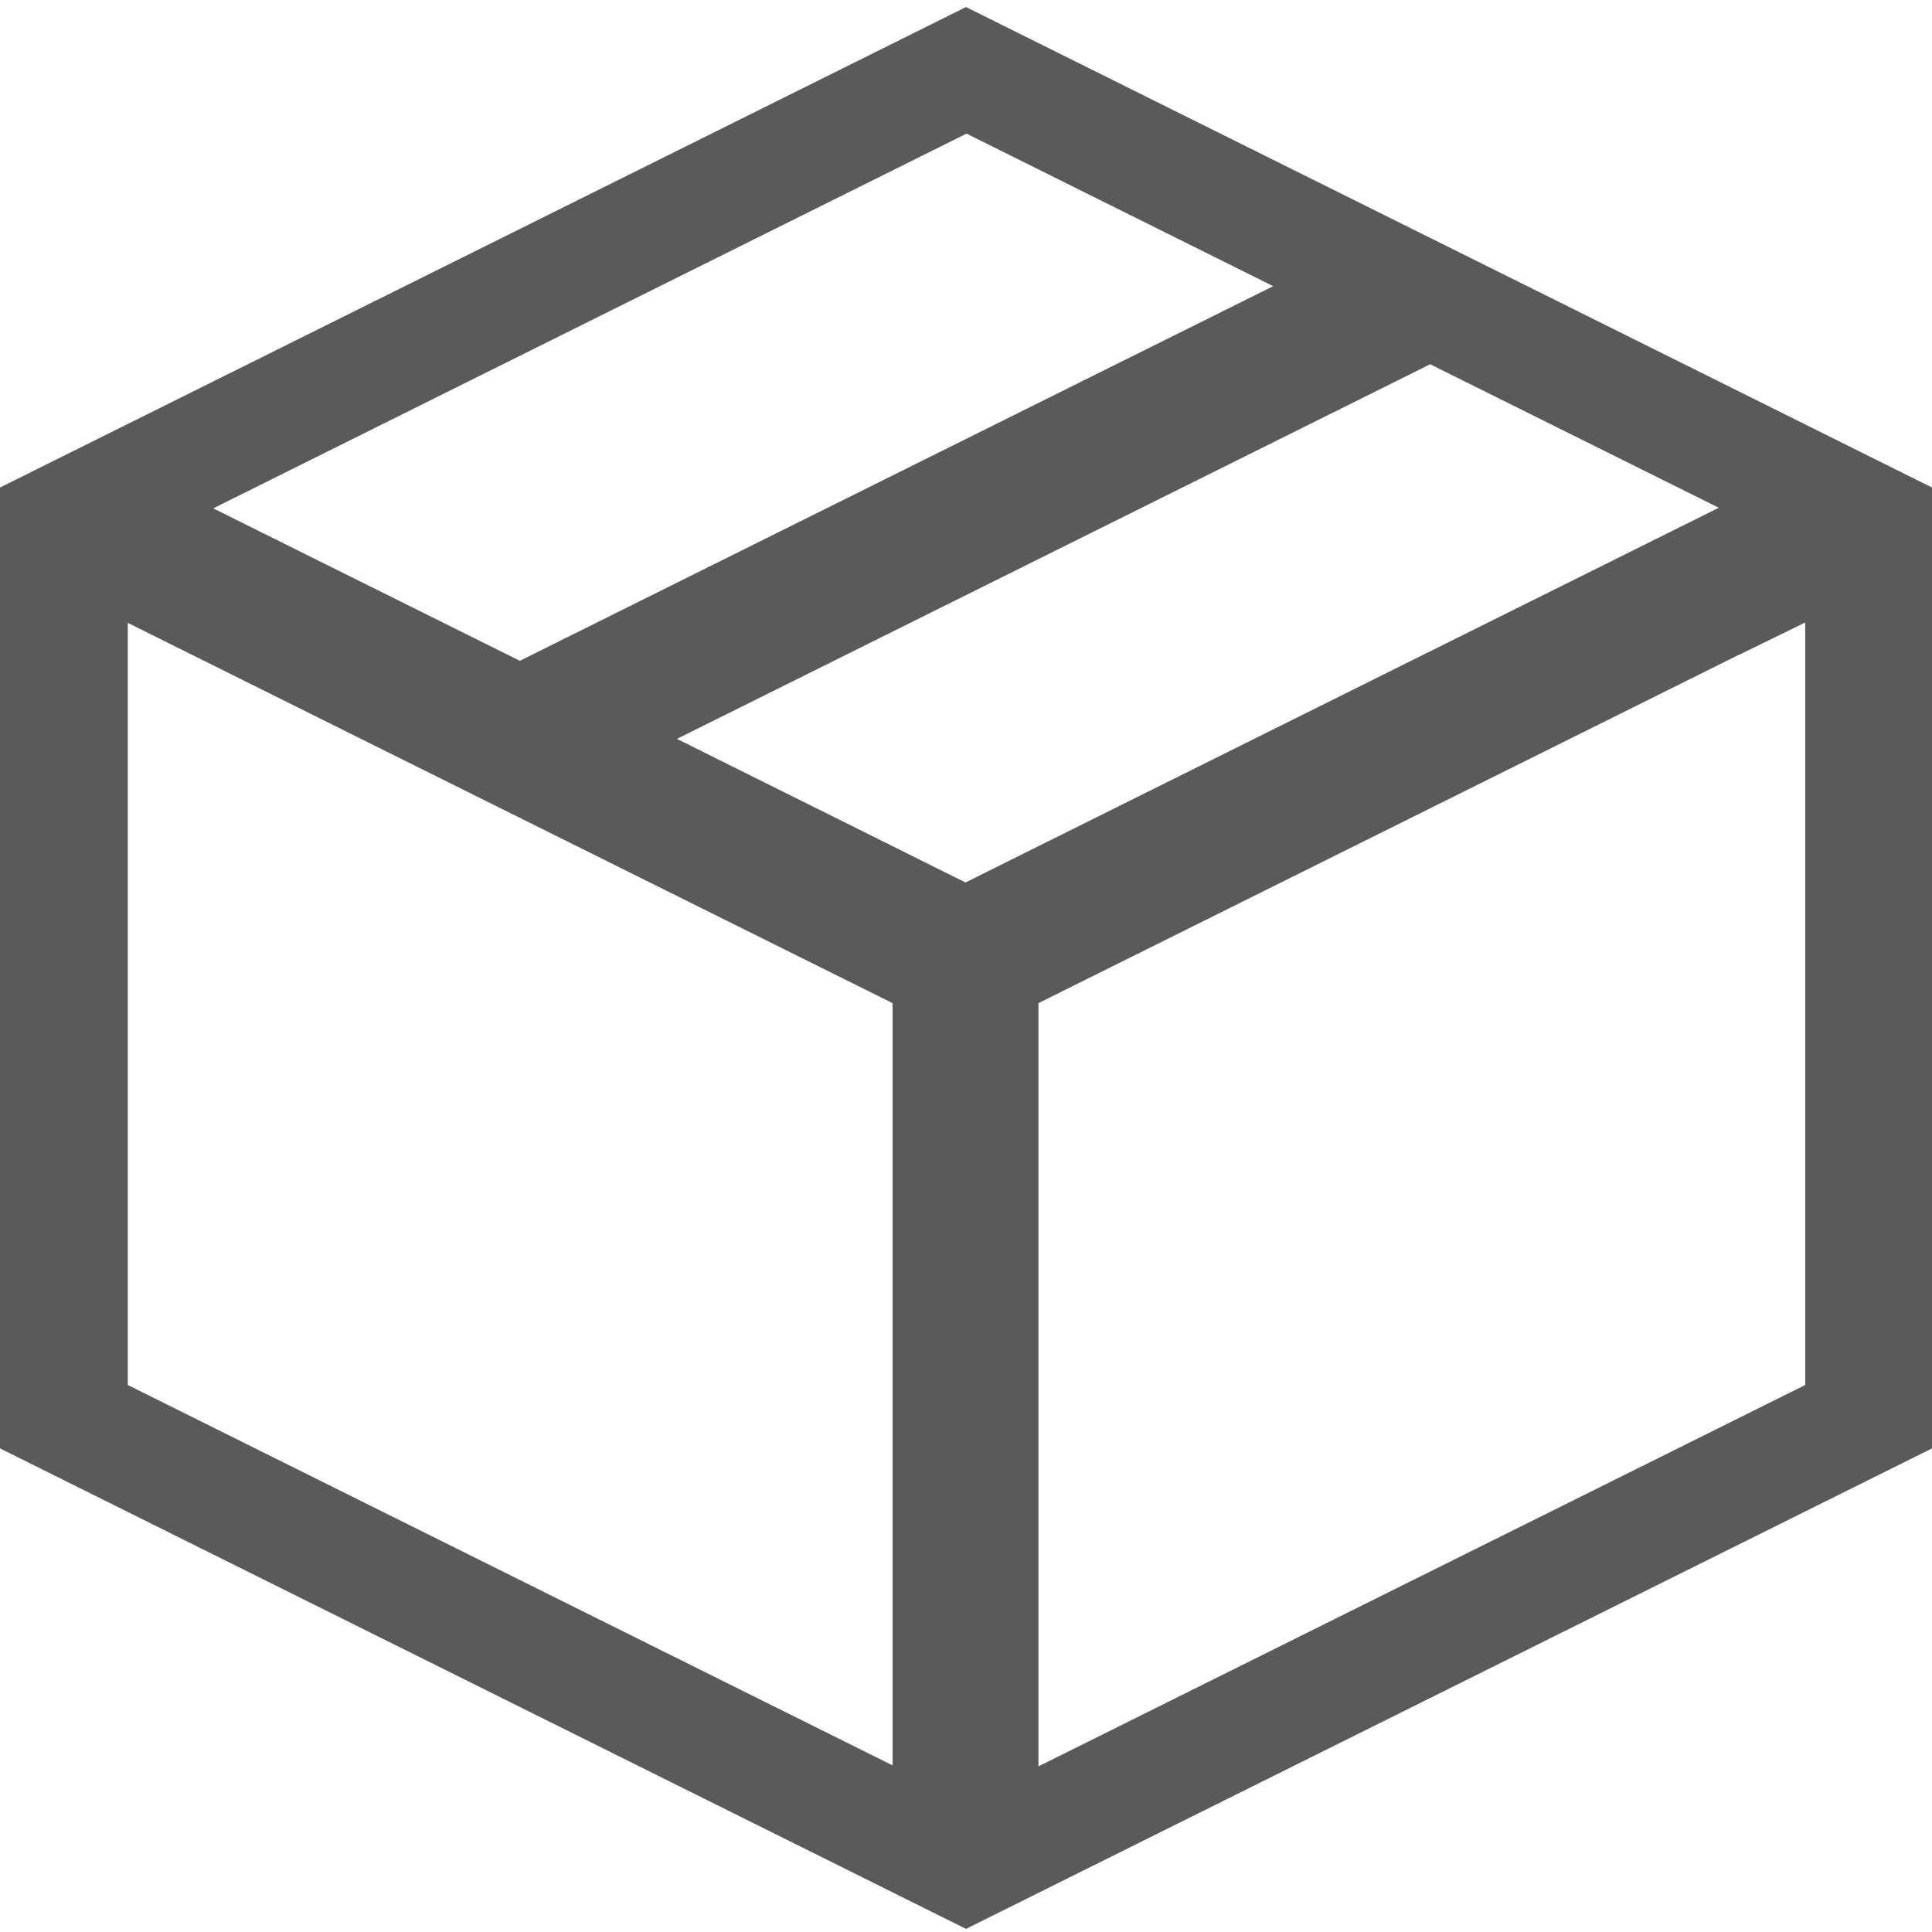
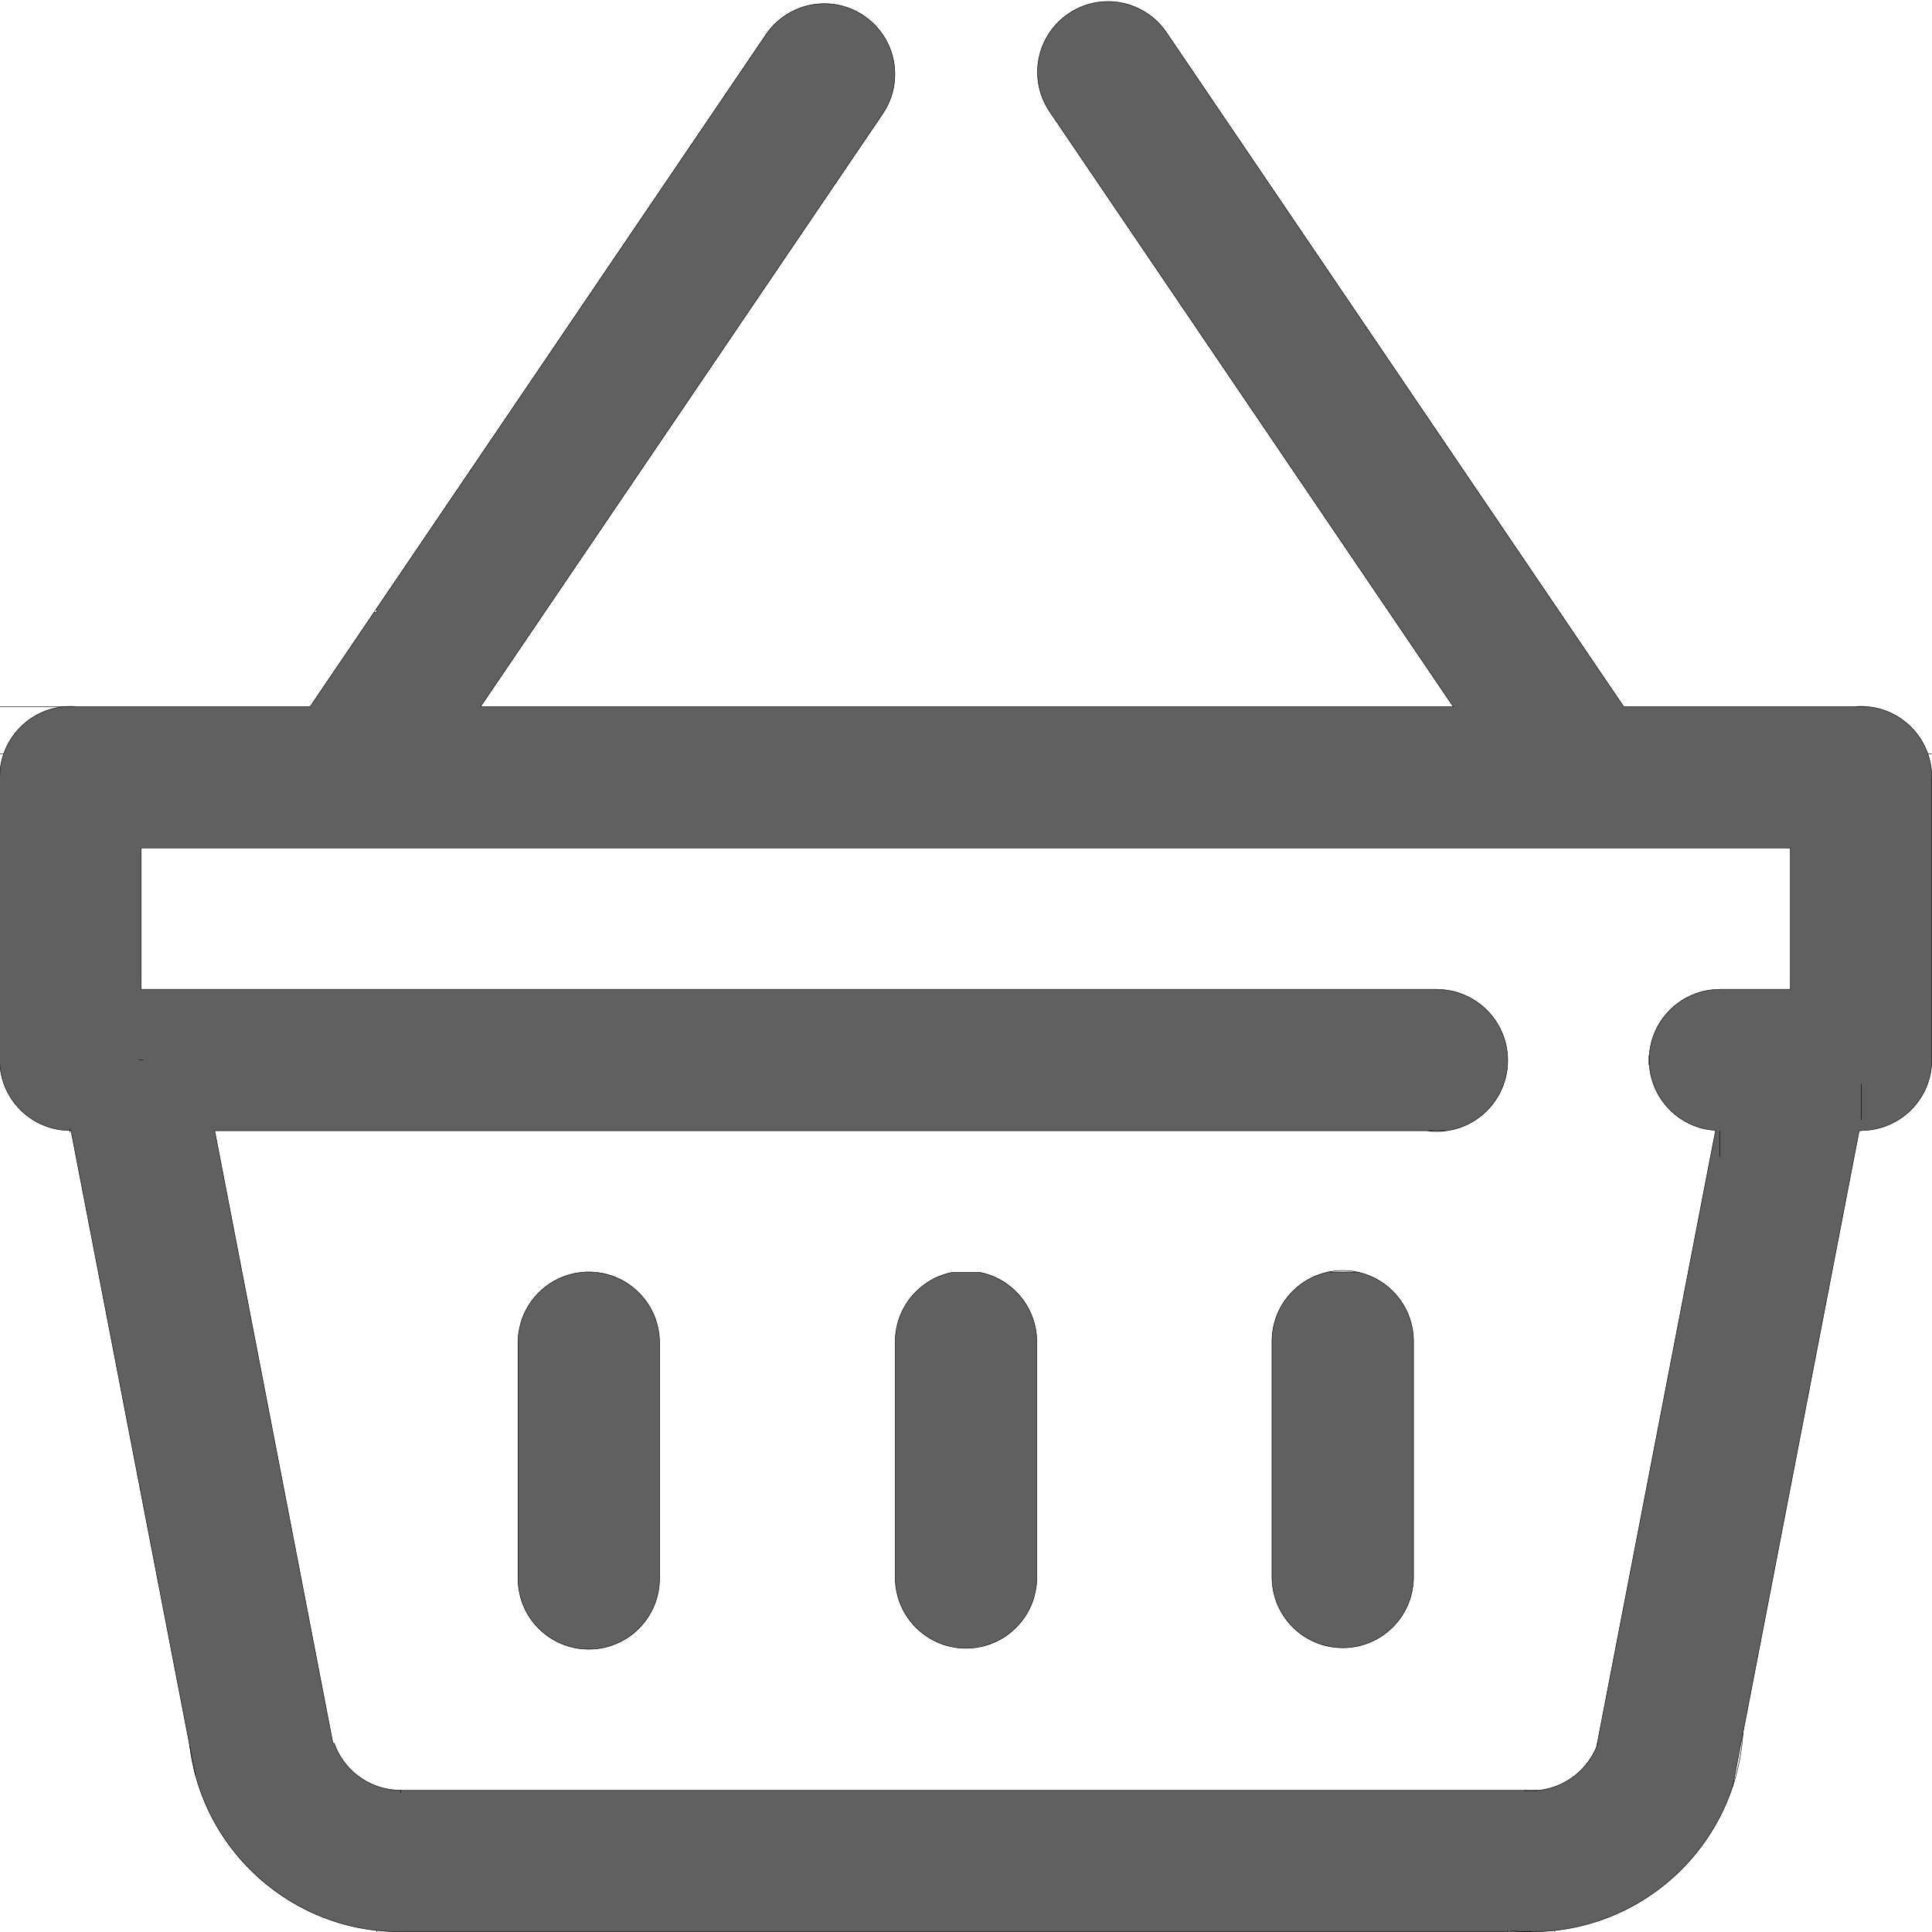
- <svg xmlns="http://www.w3.org/2000/svg" version="1.1" id="Слой_1" x="0px" y="0px" viewBox="0 0 1920 1920" style="enable-background:new 0 0 1920 1920;" xml:space="preserve">
+ <svg xmlns="http://www.w3.org/2000/svg" version="1.1" id="Слой_1" x="0px" y="0px" viewBox="0 0 4000 4000" style="enable-background:new 0 0 4000 4000;" xml:space="preserve">
  <style type="text/css">
- 	.st0{fill:#5A5A5A;}
+ 	.st0{fill:#606060;}
+ 	.st1{fill:none;stroke:#000000;stroke-miterlimit:10;}
</style>
-   <g>
-     <path class="st0" d="M1793,421.3l-245.4-122.1l-156.1-77.6L960,7L126,421.8L0,484.5v954.9l960,477.5l960-477.5V484.5L1793,421.3z    M960.5,132.8l304.8,151.6L516.6,656.7h0L211.9,505.2L960.5,132.8z M887,1754.4l-760-378V619l232.8,115.8l156.1,77.6L887,996.9   V1754.4z M959.5,877L887,840.9L672.7,734.3L1421.3,362l286.8,142.6L1032,840.9L959.5,877z M1794,1376.4l-762,379V996.9l696.1-346.2   l0.1,0.1l65.8-32.2V1376.4z" />
+   <g id="XMLID_00000057111890388837204570000016487636599126293385_">
+     <g>
+       <path class="st0" d="M829.5,3706.82h2326.34c4.66,0.45,9.38,0.68,14.16,0.68s9.5-0.23,14.16-0.68    c12.11-1.16,23.78-3.79,34.85-7.72c39.38-13.97,71.01-44.31,86.71-82.84v-0.01c0.94-2.3,1.82-4.63,2.65-6.99h-1.3l7.73-40.04    l1.7-8.73v-0.07l0.07-0.38l9.32-48.34l7.73-40.05l11.1-57.52l18.83-97.56l7.73-40.04l7.22-37.43l3.88-20.09l7.49-38.85l0.23-1.19    l10.23-52.99l0.87-4.53l7.73-40.04l5.2-26.94l5.9-30.58l7.73-40.04l11.1-57.52l7.72-40.04l11.1-57.52l7.73-40.04l11.1-57.52    l7.73-40.04l11.1-57.52l2.56-13.27l5.17-26.77l8.63-44.74l2.46-12.78l7.73-40.05l11.1-57.52l7.73-40.04l11.1-57.52l0.14-0.71    c-9.69-0.55-19.13-2.06-28.23-4.42c-4.08-1.06-8.1-2.29-12.03-3.68c-41.34-14.66-74.12-47.42-88.81-88.75    c-5.38-15.14-8.33-31.43-8.39-48.4v-0.5c0-17.06,2.93-33.44,8.3-48.66c9.81-27.74,27.77-51.64,50.99-68.82    c11.47-8.48,24.22-15.31,37.91-20.17c15.26-5.41,31.68-8.35,48.8-8.35v-0.22h146.32V1755.6H292.18v292.68H2974.5v0.22    c81.19,0,147,65.81,147,147c0,73.95-54.59,135.13-125.67,145.46h-42.66H444.48l18.83,97.56l18.82,97.57l5.17,26.77l13.66,70.79    l18.83,97.56l18.83,97.56l18.82,97.56l18.83,97.56l8.6,44.57l10.23,52.99l11.6,60.13l7.22,37.43l37.66,195.12l18.82,97.57    l12.03,62.32l6.8,35.24h2.61c14.58,41.16,47.1,73.83,88.15,88.63c15.46,5.57,32.13,8.61,49.51,8.61V3706.82z M144.5,2340.49    c-16.62-0.1-32.58-2.99-47.44-8.21c-41.51-14.6-74.44-47.43-89.17-88.88c-5.43-15.29-8.39-31.75-8.39-48.9V1609    c0-17.01,2.9-33.33,8.22-48.52c14.65-41.74,47.66-74.84,89.34-89.61c12.01-4.25,24.74-6.98,37.96-7.96h21.96h485.18l40.27-59.38    l25.9-38.18l66.17-97.56h5.49v-8.09l60.69-89.47l36.87-54.36l29.3-43.2l66.18-97.56h2.08v-3.07l64.09-94.49l33.47-49.34    l32.71-48.22l64.85-95.61l1.32-1.95l66.17-97.56l30.07-44.33l36.11-53.24l61.45-90.59l4.73-6.97l66.17-97.56l26.66-39.3    l39.52-58.26l58.05-85.59l8.12-11.97l17.23-25.4c18.21-26.85,43.79-45.71,72.21-55.72c15.64-5.51,32.15-8.34,48.76-8.34    c16.41,0,32.92,2.76,48.8,8.43c11.42,4.06,22.52,9.64,33.02,16.76c24.32,16.5,42.09,39.04,52.66,64.27    c12.82,30.58,15.05,65.1,5.55,97.56c-4.16,14.21-10.58,28.03-19.34,40.95l-38.4,56.61l-33.49,49.38l-32.68,48.18l-64.88,95.65    l-1.3,1.91l-66.18,97.57l-30.08,44.35l-36.09,53.21l-61.48,90.64l-4.7,6.92l-66.17,97.56l-26.69,39.35l-39.49,58.21l-58.07,85.62    l-8.1,11.94l-66.17,97.56l-23.29,34.33l-42.89,63.23l-54.67,80.6l-11.5,16.96l-66.18,97.56h2013.78l-66.18-97.56l-16.26-23.98    l-49.91-73.58l-47.65-70.25l-18.52-27.31l-66.18-97.56l-12.86-18.96l-53.31-78.6l-44.25-65.24l-21.92-32.32l-66.18-97.56    l-9.46-13.95l-56.71-83.61l-40.86-60.24l-25.32-37.32l-66.18-97.57l-6.06-8.94l-60.11-88.62l-37.45-55.21l-28.72-42.35l-41.38-61    c-7.86-11.58-13.83-23.89-17.97-36.56c-10.55-32.18-9.36-66.69,2.42-97.56c10.3-27,28.69-51.21,54.42-68.66    c9.95-6.75,20.44-12.11,31.23-16.11c16.43-6.11,33.56-9.08,50.59-9.08c15.98,0,31.86,2.62,46.97,7.72    c29.13,9.84,55.4,28.93,73.99,56.34l20.21,29.79l3.36,4.96l62.81,92.6l34.76,51.25l31.41,46.31l66.15,97.52v0.04h0.03l66.17,97.56    l31.36,46.23l34.82,51.34l62.74,92.49v5.07h3.44l66.17,97.56l27.95,41.21l38.22,56.35l59.34,87.48l6.84,10.08l66.17,97.56    l24.55,36.19l41.62,61.37l55.94,82.47l10.24,15.09l66.17,97.56l21.15,31.18l45.03,66.38h480.42h21.96    c13.22,0.98,25.95,3.71,37.96,7.96c41.68,14.77,74.69,47.87,89.34,89.61c5.32,15.19,8.22,31.51,8.22,48.52v585.5    c0,17.15-2.97,33.61-8.42,48.9c-14.74,41.34-47.64,74.1-89.14,88.76c-15.15,5.35-31.46,8.28-48.44,8.34v0.46h-4.29l-11.1,57.52    l-7.73,40.04l-11.1,57.52l-7.73,40.05l-7.17,37.16l-3.93,20.36l-7.72,40.04l-2.15,11.12l-8.95,46.4l-7.73,40.04l-11.1,57.52    l-7.73,40.04l-11.1,57.52l-7.72,40.04l-11.1,57.52l-7.73,40.04l-10.6,54.93l-0.5,2.59l-7.73,40.04l-5.57,28.87l-5.53,28.65    l-7.72,40.04l-11.1,57.52l-7.73,40.04l-11.1,57.52l-7.73,40.04l-11.1,57.52l-7.73,40.05l-11.1,57.52l-2.92,15.13l-0.57,2.97v0.03    l-4.24,21.91l-8.99,46.62l-2.1,10.9l-0.85,4.36l-0.01,0.05v0.02l-5.44,28.18l-0.01,0.03l-0.01,0.03    c-0.81,2.47-1.65,4.93-2.52,7.37c-12.27,34.74-28.8,67.47-48.95,97.56c-7.46,11.16-15.43,21.96-23.87,32.36    c-19.4,23.95-41.29,45.81-65.25,65.2c-10.39,8.41-21.18,16.36-32.32,23.8c-30.1,20.12-62.83,36.62-97.56,48.87    c-26.88,9.48-54.97,16.42-83.97,20.53c-4.51,0.64-9.04,1.21-13.59,1.7c-15.93,1.76-32.11,2.66-48.51,2.66    c-16.58,0-32.95-0.92-49.05-2.71v2.71H828.5c-16.4,0-32.58-0.9-48.51-2.66c-5.49-0.59-10.95-1.3-16.37-2.11    c-28.01-4.14-55.17-10.94-81.19-20.12c-34.73-12.25-67.46-28.75-97.56-48.87c-11.14-7.44-21.93-15.39-32.32-23.8    c-23.96-19.39-45.85-41.25-65.25-65.2c-8.44-10.4-16.41-21.2-23.87-32.36c-20.15-30.09-36.68-62.82-48.95-97.56    c-3.78-10.69-7.16-21.57-10.11-32.63l-0.01-0.05v-0.01l-11.66-60.44v-0.02l-0.01-0.05c-0.18-1.45-0.35-2.9-0.51-4.36h-0.34    l-2.1-10.9l-16.72-86.66l-18.83-97.57l-18.83-97.56l-18.83-97.56l-18.82-97.56l-5.53-28.65l-13.3-68.91l-18.83-97.56l-18.82-97.56    l-18.83-97.56l-18.83-97.56l-8.95-46.4l-9.87-51.16l-18.83-97.57l-18.83-97.56h-2.59V2340.49z" />
+       <path class="st0" d="M1267.79,2641.82c20.83,7.36,39.5,19.29,54.8,34.59c15.3,15.3,27.23,33.97,34.59,54.8    c4.69,13.29,7.52,27.45,8.17,42.19v501.2c-0.65,14.65-3.45,28.74-8.09,41.97c-14.67,41.76-47.74,74.88-89.47,89.61    c-8.29,2.92-16.91,5.13-25.8,6.52c-4.14,0.66-8.33,1.14-12.58,1.43h-20.82c-13.36-0.93-26.23-3.66-38.36-7.94    c-41.74-14.73-74.82-47.85-89.49-89.62c-4.59-13.08-7.38-27.02-8.07-41.5v-502.14c0.69-14.57,3.51-28.57,8.15-41.72    c14.71-41.67,47.74-74.69,89.41-89.4c13.28-4.68,27.44-7.51,42.17-8.16h13.2C1240.34,2634.3,1254.5,2637.13,1267.79,2641.82z" />
+       <path class="st0" d="M2919.2,2731.21c4.04,12.27,6.49,25.25,7.13,38.72v502.14c-0.74,15.6-3.92,30.56-9.17,44.5    c-15.17,40.36-47.65,72.24-88.39,86.62c-15.26,5.38-31.67,8.31-48.77,8.31c-7.47,0-14.81-0.56-21.97-1.64    c-9.25-1.39-18.22-3.64-26.82-6.68c-40.73-14.38-73.2-46.26-88.37-86.61c-5.3-14.08-8.49-29.2-9.19-44.97v-501.2    c0.6-13.63,3.07-26.78,7.15-39.19c14.16-43.08,47.76-77.33,90.41-92.39c5.98-2.11,12.14-3.84,18.44-5.17h60.7    c6.3,1.32,12.45,3.06,18.42,5.16c20.84,7.36,39.51,19.29,54.82,34.6C2899.62,2689.44,2911.95,2709.17,2919.2,2731.21z" />
+       <path class="st0" d="M2030.35,2634.65c5.7,1.2,11.28,2.73,16.72,4.58c0.59,0.19,1.18,0.39,1.77,0.6    c20.81,7.36,39.46,19.29,54.75,34.58c16.03,16.03,28.36,35.76,35.61,57.8c4.21,12.79,6.7,26.36,7.2,40.44v498.7    c-0.58,16.22-3.8,31.77-9.24,46.22c-15.03,39.97-47.04,71.63-87.23,86.2c-0.55-0.18-1.1-0.37-1.65-0.56v1.15    c-15.12,5.27-31.36,8.14-48.28,8.14c-17.08,0-33.48-2.92-48.72-8.29c-0.19-0.07-0.38-0.13-0.56-0.2    c-40.5-14.46-72.77-46.26-87.88-86.44c-0.12-0.33-0.25-0.66-0.37-1c-4.92-13.36-7.95-27.64-8.75-42.52v-504.1    c0.71-13.11,3.14-25.77,7.08-37.74c0.11-0.34,0.22-0.67,0.34-1c14.29-42.44,47.49-76.19,89.58-91.22c0.18-0.07,0.37-0.13,0.56-0.2    c5.96-2.09,12.09-3.82,18.37-5.14H2030.35z" />
+     </g>
+     <g>
+       <line class="st1" x1="3170.5" y1="3999.5" x2="3121.45" y2="3999.5" />
+       <line class="st1" x1="3184.16" y1="3706.82" x2="3155.84" y2="3706.82" />
+       <line class="st1" x1="3999.5" y1="1560.48" x2="3991.28" y2="1560.48" />
+       <line class="st1" x1="7.72" y1="1560.48" x2="-0.5" y2="1560.48" />
+       <polyline class="st1" points="135.02,1462.91 97.06,1462.91 -0.5,1462.91   " />
+       <line class="st1" x1="3219.01" y1="3999.5" x2="3219.01" y2="3996.84" />
+       <line class="st1" x1="779.99" y1="3999.5" x2="779.99" y2="3996.84" />
+       <path class="st1" d="M135.02,1462.91c3.62-0.27,7.29-0.41,10.98-0.41s7.36,0.14,10.98,0.41" />
+       <path class="st1" d="M3842.02,1462.91c3.62-0.27,7.29-0.41,10.98-0.41s7.36,0.14,10.98,0.41" />
+       <path class="st1" d="M3414.5,2195c0,3.5-0.12,6.97-0.37,10.41v-20.82c0.24,3.28,0.36,6.58,0.37,9.91" />
+       <path class="st1" d="M404.36,3674.13c-5.26-19.64-9.18-39.82-11.66-60.44" />
+       <path class="st1" d="M3608.69,3587.35c-0.44,7.36-1.07,14.66-1.87,21.91c-3.44,31.14-10.14,61.3-19.76,90.13" />
+       <line class="st1" x1="296.5" y1="2194.5" x2="292.18" y2="2194.5" />
+       <line class="st1" x1="291.5" y1="2194.5" x2="287.5" y2="2194.5" />
+       <line class="st1" x1="144.5" y1="2344.5" x2="144.5" y2="2340.96" />
+       <line class="st1" x1="144.5" y1="2340.49" x2="144.5" y2="2336.5" />
+       <path class="st1" d="M392.69,3613.62l0.01,0.05v0.02l11.66,60.44v0.01l0.01,0.05c2.95,11.06,6.33,21.94,10.11,32.63    c12.27,34.74,28.8,67.47,48.95,97.56c7.46,11.16,15.43,21.96,23.87,32.36c19.4,23.95,41.29,45.81,65.25,65.2    c10.39,8.41,21.18,16.36,32.32,23.8c30.1,20.12,62.83,36.62,97.56,48.87c26.02,9.18,53.18,15.98,81.19,20.12    c5.42,0.81,10.88,1.52,16.37,2.11c15.93,1.76,32.11,2.66,48.51,2.66h2292.95v-2.71c16.1,1.79,32.47,2.71,49.05,2.71    c16.4,0,32.58-0.9,48.51-2.66c4.55-0.49,9.08-1.06,13.59-1.7c29-4.11,57.09-11.05,83.97-20.53    c34.73-12.25,67.46-28.75,97.56-48.87c11.14-7.44,21.93-15.39,32.32-23.8c23.96-19.39,45.85-41.25,65.25-65.2    c8.44-10.4,16.41-21.2,23.87-32.36c20.15-30.09,36.68-62.82,48.95-97.56c0.87-2.44,1.71-4.9,2.52-7.37l0.01-0.03l0.01-0.03    l5.44-28.18v-0.02l0.01-0.05l0.85-4.36l2.1-10.9l8.99-46.62l4.24-21.91v-0.03l0.57-2.97l2.92-15.13l11.1-57.52l7.73-40.05    l11.1-57.52l7.73-40.04l11.1-57.52l7.73-40.04l11.1-57.52l7.72-40.04l5.53-28.65l5.57-28.87l7.73-40.04l0.5-2.59l10.6-54.93    l7.73-40.04l11.1-57.52l7.72-40.04l11.1-57.52l7.73-40.04l11.1-57.52l7.73-40.04l8.95-46.4l2.15-11.12l7.72-40.04l3.93-20.36    l7.17-37.16l7.73-40.05l11.1-57.52l7.73-40.04l11.1-57.52h4.29v-0.46c16.98-0.06,33.29-2.99,48.44-8.34    c41.5-14.66,74.4-47.42,89.14-88.76c5.45-15.29,8.42-31.75,8.42-48.9V1609c0-17.01-2.9-33.33-8.22-48.52    c-14.65-41.74-47.66-74.84-89.34-89.61c-12.01-4.25-24.74-6.98-37.96-7.96h-21.96H3361.6l-45.03-66.38l-21.15-31.18l-66.17-97.56    l-10.24-15.09l-55.94-82.47l-41.62-61.37l-24.55-36.19l-66.17-97.56l-6.84-10.08l-59.34-87.48l-38.22-56.35l-27.95-41.21    l-66.17-97.56" />
+       <path class="st1" d="M774.5,1267.79l-66.17,97.56l-25.9,38.18l-40.27,59.38H156.98h-21.96c-13.22,0.98-25.95,3.71-37.96,7.96    c-41.68,14.77-74.69,47.87-89.34,89.61C2.4,1575.67-0.5,1591.99-0.5,1609v585.5c0,17.15,2.96,33.61,8.39,48.9    c14.73,41.45,47.66,74.28,89.17,88.88c14.86,5.22,30.82,8.11,47.44,8.21v0.47h2.59l18.83,97.56l18.83,97.57l9.87,51.16l8.95,46.4    l18.83,97.56l18.83,97.56l18.82,97.56l18.83,97.56l13.3,68.91l5.53,28.65l18.82,97.56l18.83,97.56l18.83,97.56l18.83,97.57    l16.72,86.66l2.1,10.9" />
+       <polyline class="st1" points="973.03,975.11 906.85,1072.67 877.55,1115.87 840.68,1170.23 779.99,1259.7   " />
+       <path class="st1" d="M2633.65,389.7l-66.15-97.52l-31.41-46.31l-34.76-51.25l-62.81-92.6l-3.36-4.96l-20.21-29.79    c-18.59-27.41-44.86-46.5-73.99-56.34c-15.11-5.1-30.99-7.72-46.97-7.72c-17.03,0-34.16,2.97-50.59,9.08    c-10.79,4-21.28,9.36-31.23,16.11c-25.73,17.45-44.12,41.66-54.42,68.66c-11.78,30.87-12.97,65.38-2.42,97.56    c4.14,12.67,10.11,24.98,17.97,36.56l41.38,61l28.72,42.35l37.45,55.21l60.11,88.62l6.06,8.94l66.18,97.57l25.32,37.32    l40.86,60.24l56.71,83.61l9.46,13.95l66.18,97.56l21.92,32.32l44.25,65.24l53.31,78.6l12.86,18.96l66.18,97.56l18.52,27.31    l47.65,70.25l49.91,73.58l16.26,23.98l66.18,97.56H994.99l66.18-97.56l11.5-16.96l54.67-80.6l42.89-63.23l23.29-34.33l66.17-97.56    l8.1-11.94l58.07-85.62l39.49-58.21l26.69-39.35l66.17-97.56l4.7-6.92l61.48-90.64l36.09-53.21l30.08-44.35l66.18-97.57l1.3-1.91    l64.88-95.65l32.68-48.18l33.49-49.38l38.4-56.61c8.76-12.92,15.18-26.74,19.34-40.95c9.5-32.46,7.27-66.98-5.55-97.56    c-10.57-25.23-28.34-47.77-52.66-64.27c-10.5-7.12-21.6-12.7-33.02-16.76c-15.88-5.67-32.39-8.43-48.8-8.43    c-16.61,0-33.12,2.83-48.76,8.34c-28.42,10.01-54,28.87-72.21,55.72l-17.23,25.4l-8.12,11.97l-58.05,85.59l-39.52,58.26    l-26.66,39.3l-66.17,97.56l-4.73,6.97l-61.45,90.59l-36.11,53.24l-30.07,44.33l-66.17,97.56l-1.32,1.95l-64.85,95.61l-32.71,48.22    l-33.47,49.34l-64.09,94.49" />
+       <polyline class="st1" points="2828.77,677.36 2766.03,584.87 2731.21,533.53 2699.85,487.3 2633.68,389.74   " />
+       <path class="st1" d="M3305.72,3616.25v0.01c-15.7,38.53-47.33,68.87-86.71,82.84c-11.07,3.93-22.74,6.56-34.85,7.72    c-4.66,0.45-9.38,0.68-14.16,0.68s-9.5-0.23-14.16-0.68H829.5v-0.32c-17.38,0-34.05-3.04-49.51-8.61    c-41.05-14.8-73.57-47.47-88.15-88.63h-2.61l-6.8-35.24l-12.03-62.32l-18.82-97.57l-37.66-195.12l-7.22-37.43l-11.6-60.13    l-10.23-52.99l-8.6-44.57l-18.83-97.56l-18.82-97.56l-18.83-97.56l-18.83-97.56l-13.66-70.79l-5.17-26.77l-18.82-97.57    l-18.83-97.56h2508.69" />
+       <path class="st1" d="M2995.83,2340.96c71.08-10.33,125.67-71.51,125.67-145.46c0-81.19-65.81-147-147-147v-0.22H292.18V1755.6    h3414.64v292.68H3560.5v0.22c-17.12,0-33.54,2.94-48.8,8.35c-13.69,4.86-26.44,11.69-37.91,20.17    c-23.22,17.18-41.18,41.08-50.99,68.82c-5.37,15.22-8.3,31.6-8.3,48.66v0.5c0.06,16.97,3.01,33.26,8.39,48.4    c14.69,41.33,47.47,74.09,88.81,88.75c3.93,1.39,7.95,2.62,12.03,3.68c9.1,2.36,18.54,3.87,28.23,4.42l-0.14,0.71l-11.1,57.52    l-7.73,40.04l-11.1,57.52l-7.73,40.05l-2.46,12.78l-8.63,44.74l-5.17,26.77l-2.56,13.27l-11.1,57.52l-7.73,40.04l-11.1,57.52    l-7.73,40.04l-11.1,57.52l-7.72,40.04l-11.1,57.52l-7.73,40.04l-5.9,30.58l-5.2,26.94l-7.73,40.04l-0.87,4.53l-10.23,52.99    l-0.23,1.19l-7.49,38.85l-3.88,20.09l-7.22,37.43l-7.73,40.04l-18.83,97.56l-11.1,57.52l-7.73,40.05l-9.32,48.34l-0.07,0.38v0.07    l-1.7,8.73l-7.73,40.04" />
+       <path class="st1" d="M392.69,3613.62l-0.85-4.36h0.34C392.34,3610.72,392.51,3612.17,392.69,3613.62z" />
+       <path class="st1" d="M2995.83,2340.96c-6.96,1.02-14.08,1.54-21.33,1.54s-14.37-0.52-21.33-1.54H2995.83z" />
+       <line class="st1" x1="3560.5" y1="2394.5" x2="3560.5" y2="2340.96" />
+       <line class="st1" x1="3853.5" y1="2318.73" x2="3853.5" y2="2244" />
+       <path class="st1" d="M3307.07,3609.26h1.3c-0.83,2.36-1.71,4.69-2.65,6.99L3307.07,3609.26z" />
+       <line class="st1" x1="829.5" y1="3712.5" x2="829.5" y2="3706.82" />
+       <path class="st1" d="M1225.6,2633.65c14.74,0.65,28.9,3.48,42.19,8.17c20.83,7.36,39.5,19.29,54.8,34.59    c15.3,15.3,27.23,33.97,34.59,54.8c4.69,13.29,7.52,27.45,8.17,42.19" />
+       <path class="st1" d="M1072.67,2772.93c0.69-14.57,3.51-28.57,8.15-41.72c14.71-41.67,47.74-74.69,89.41-89.4    c13.28-4.68,27.44-7.51,42.17-8.16" />
+       <path class="st1" d="M1208.59,3414.13c-13.36-0.93-26.23-3.66-38.36-7.94c-41.74-14.73-74.82-47.85-89.49-89.62    c-4.59-13.08-7.38-27.02-8.07-41.5" />
+       <path class="st1" d="M1365.35,3274.6c-0.65,14.65-3.45,28.74-8.09,41.97c-14.67,41.76-47.74,74.88-89.47,89.61    c-8.29,2.92-16.91,5.13-25.8,6.52c-4.14,0.66-8.33,1.14-12.58,1.43" />
+       <path class="st1" d="M1072.67,3275.07c-0.11-2.34-0.17-4.7-0.17-7.07v-488c0-2.37,0.06-4.73,0.17-7.07V3275.07z" />
+       <path class="st1" d="M1225.6,2633.65h-13.2c2.19-0.1,4.39-0.15,6.6-0.15S1223.41,2633.55,1225.6,2633.65z" />
+       <path class="st1" d="M1208.59,3414.13h20.82c-3.44,0.25-6.91,0.37-10.41,0.37S1212.03,3414.38,1208.59,3414.13z" />
+       <path class="st1" d="M1365.35,2773.4c0.1,2.19,0.15,4.39,0.15,6.6v488c0,2.21-0.05,4.41-0.15,6.6V2773.4z" />
+       <path class="st1" d="M2810.35,2633.65c6.3,1.32,12.45,3.06,18.42,5.16c20.84,7.36,39.51,19.29,54.82,34.6    c16.03,16.03,28.36,35.76,35.61,57.8c4.04,12.27,6.49,25.25,7.13,38.72" />
+       <path class="st1" d="M2633.65,2770.4c0.6-13.63,3.07-26.78,7.15-39.19c14.16-43.08,47.76-77.33,90.41-92.39    c5.98-2.11,12.14-3.84,18.44-5.17" />
+       <path class="st1" d="M2926.33,3272.07c-0.74,15.6-3.92,30.56-9.17,44.5c-15.17,40.36-47.65,72.24-88.39,86.62    c-15.26,5.38-31.67,8.31-48.77,8.31c-7.47,0-14.81-0.56-21.97-1.64c-9.25-1.39-18.22-3.64-26.82-6.68    c-40.73-14.38-73.2-46.26-88.37-86.61c-5.3-14.08-8.49-29.2-9.19-44.97" />
+       <path class="st1" d="M2633.65,3271.6c-0.1-2.19-0.15-4.39-0.15-6.6v-488c0-2.21,0.05-4.41,0.15-6.6V3271.6z" />
+       <path class="st1" d="M2749.65,2633.65c9.79-2.07,19.94-3.15,30.35-3.15s20.56,1.08,30.35,3.15H2749.65z" />
+       <path class="st1" d="M2926.33,2769.93c0.11,2.34,0.17,4.7,0.17,7.07v488c0,2.37-0.06,4.73-0.17,7.07V2769.93z" />
+       <path class="st1" d="M2048.28,3404.36c-15.12,5.27-31.36,8.14-48.28,8.14c-17.08,0-33.48-2.92-48.72-8.29    c-0.19-0.07-0.38-0.13-0.56-0.2c-40.5-14.46-72.77-46.26-87.88-86.44c-0.12-0.33-0.25-0.66-0.37-1    c-4.92-13.36-7.95-27.64-8.75-42.52v-504.1c0.71-13.11,3.14-25.77,7.08-37.74c0.11-0.34,0.22-0.67,0.34-1    c14.29-42.44,47.49-76.19,89.58-91.22c0.18-0.07,0.37-0.13,0.56-0.2c5.96-2.09,12.09-3.82,18.37-5.14h60.7    c5.7,1.2,11.28,2.73,16.72,4.58c0.59,0.19,1.18,0.39,1.77,0.6c20.81,7.36,39.46,19.29,54.75,34.58    c16.03,16.03,28.36,35.76,35.61,57.8c4.21,12.79,6.7,26.36,7.2,40.44v498.7c-0.58,16.22-3.8,31.77-9.24,46.22    c-15.03,39.97-47.04,71.63-87.23,86.2" />
+       <path class="st1" d="M2049.93,3403.77c-0.36,0.14-0.73,0.27-1.09,0.4c-0.19,0.07-0.37,0.13-0.56,0.19v-1.15    C2048.83,3403.4,2049.38,3403.59,2049.93,3403.77z" />
+       <polygon class="st1" points="2633.68,389.74 2633.65,389.74 2633.65,389.7   " />
+       <polygon class="st1" points="2832.21,682.43 2828.77,682.43 2828.77,677.36   " />
+       <polygon class="st1" points="779.99,1259.7 779.99,1267.79 774.5,1267.79   " />
+       <polygon class="st1" points="975.11,972.04 975.11,975.11 973.03,975.11   " />
+     </g>
  </g>
</svg>
